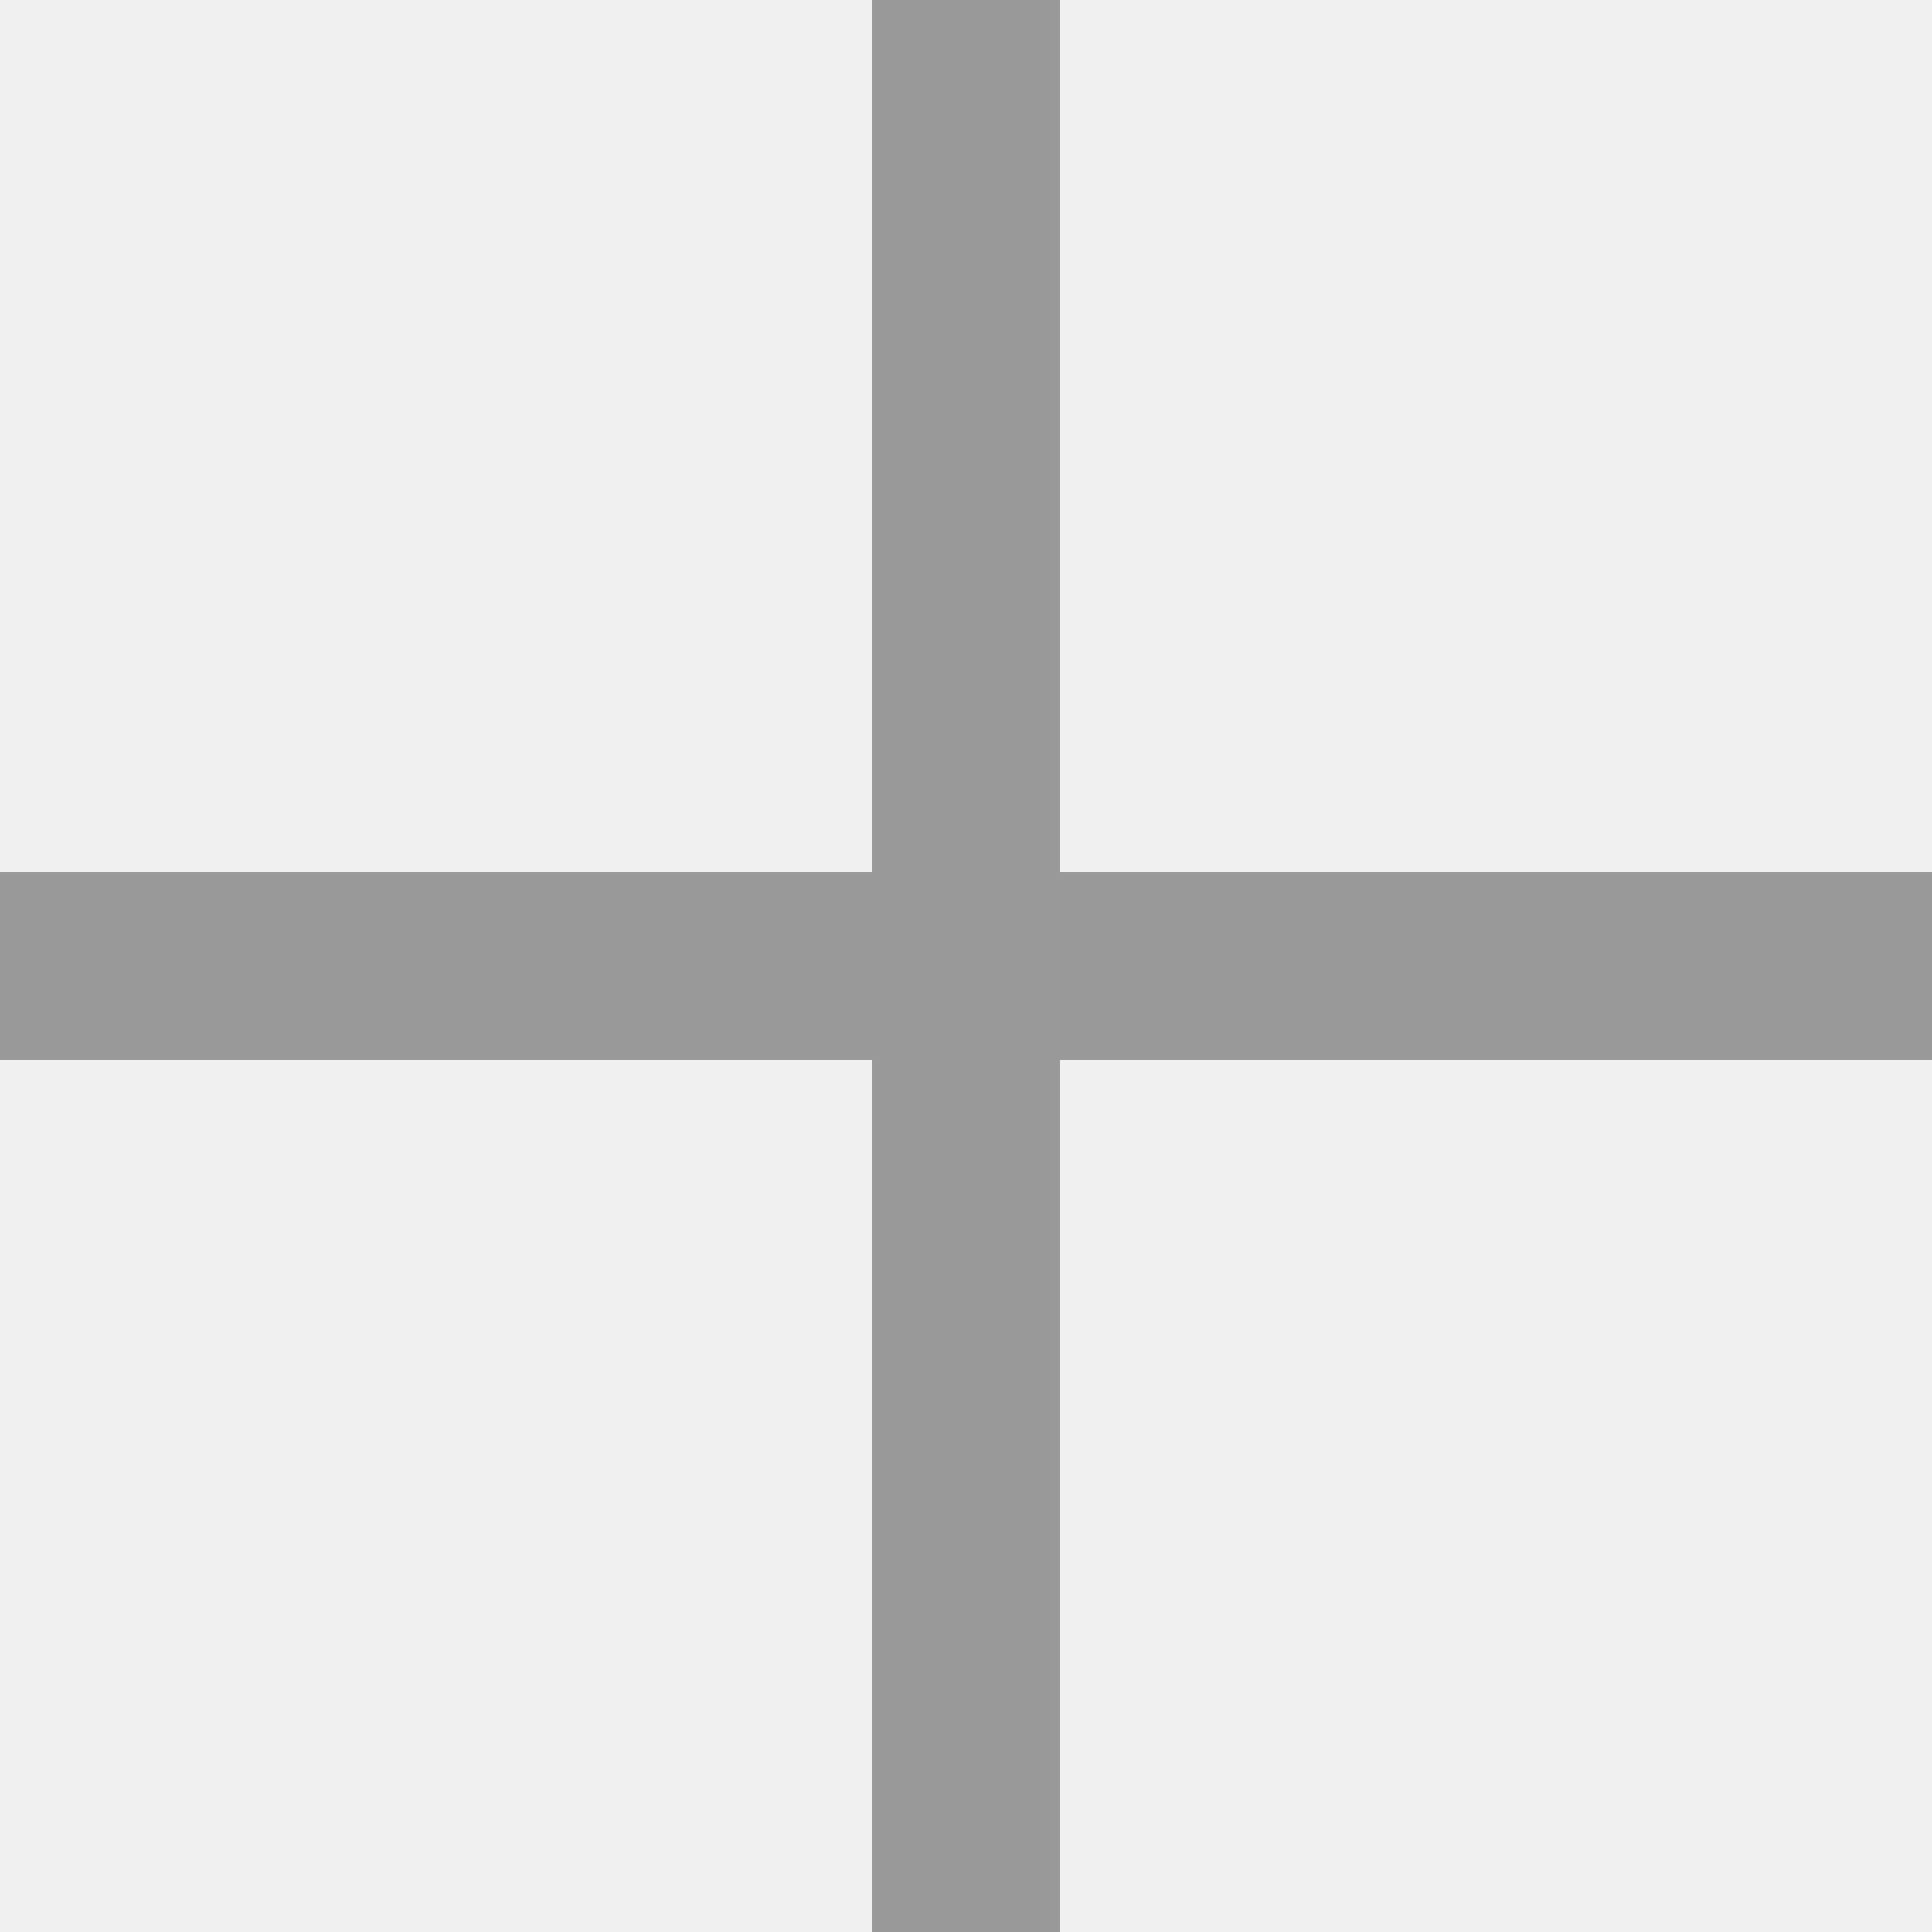
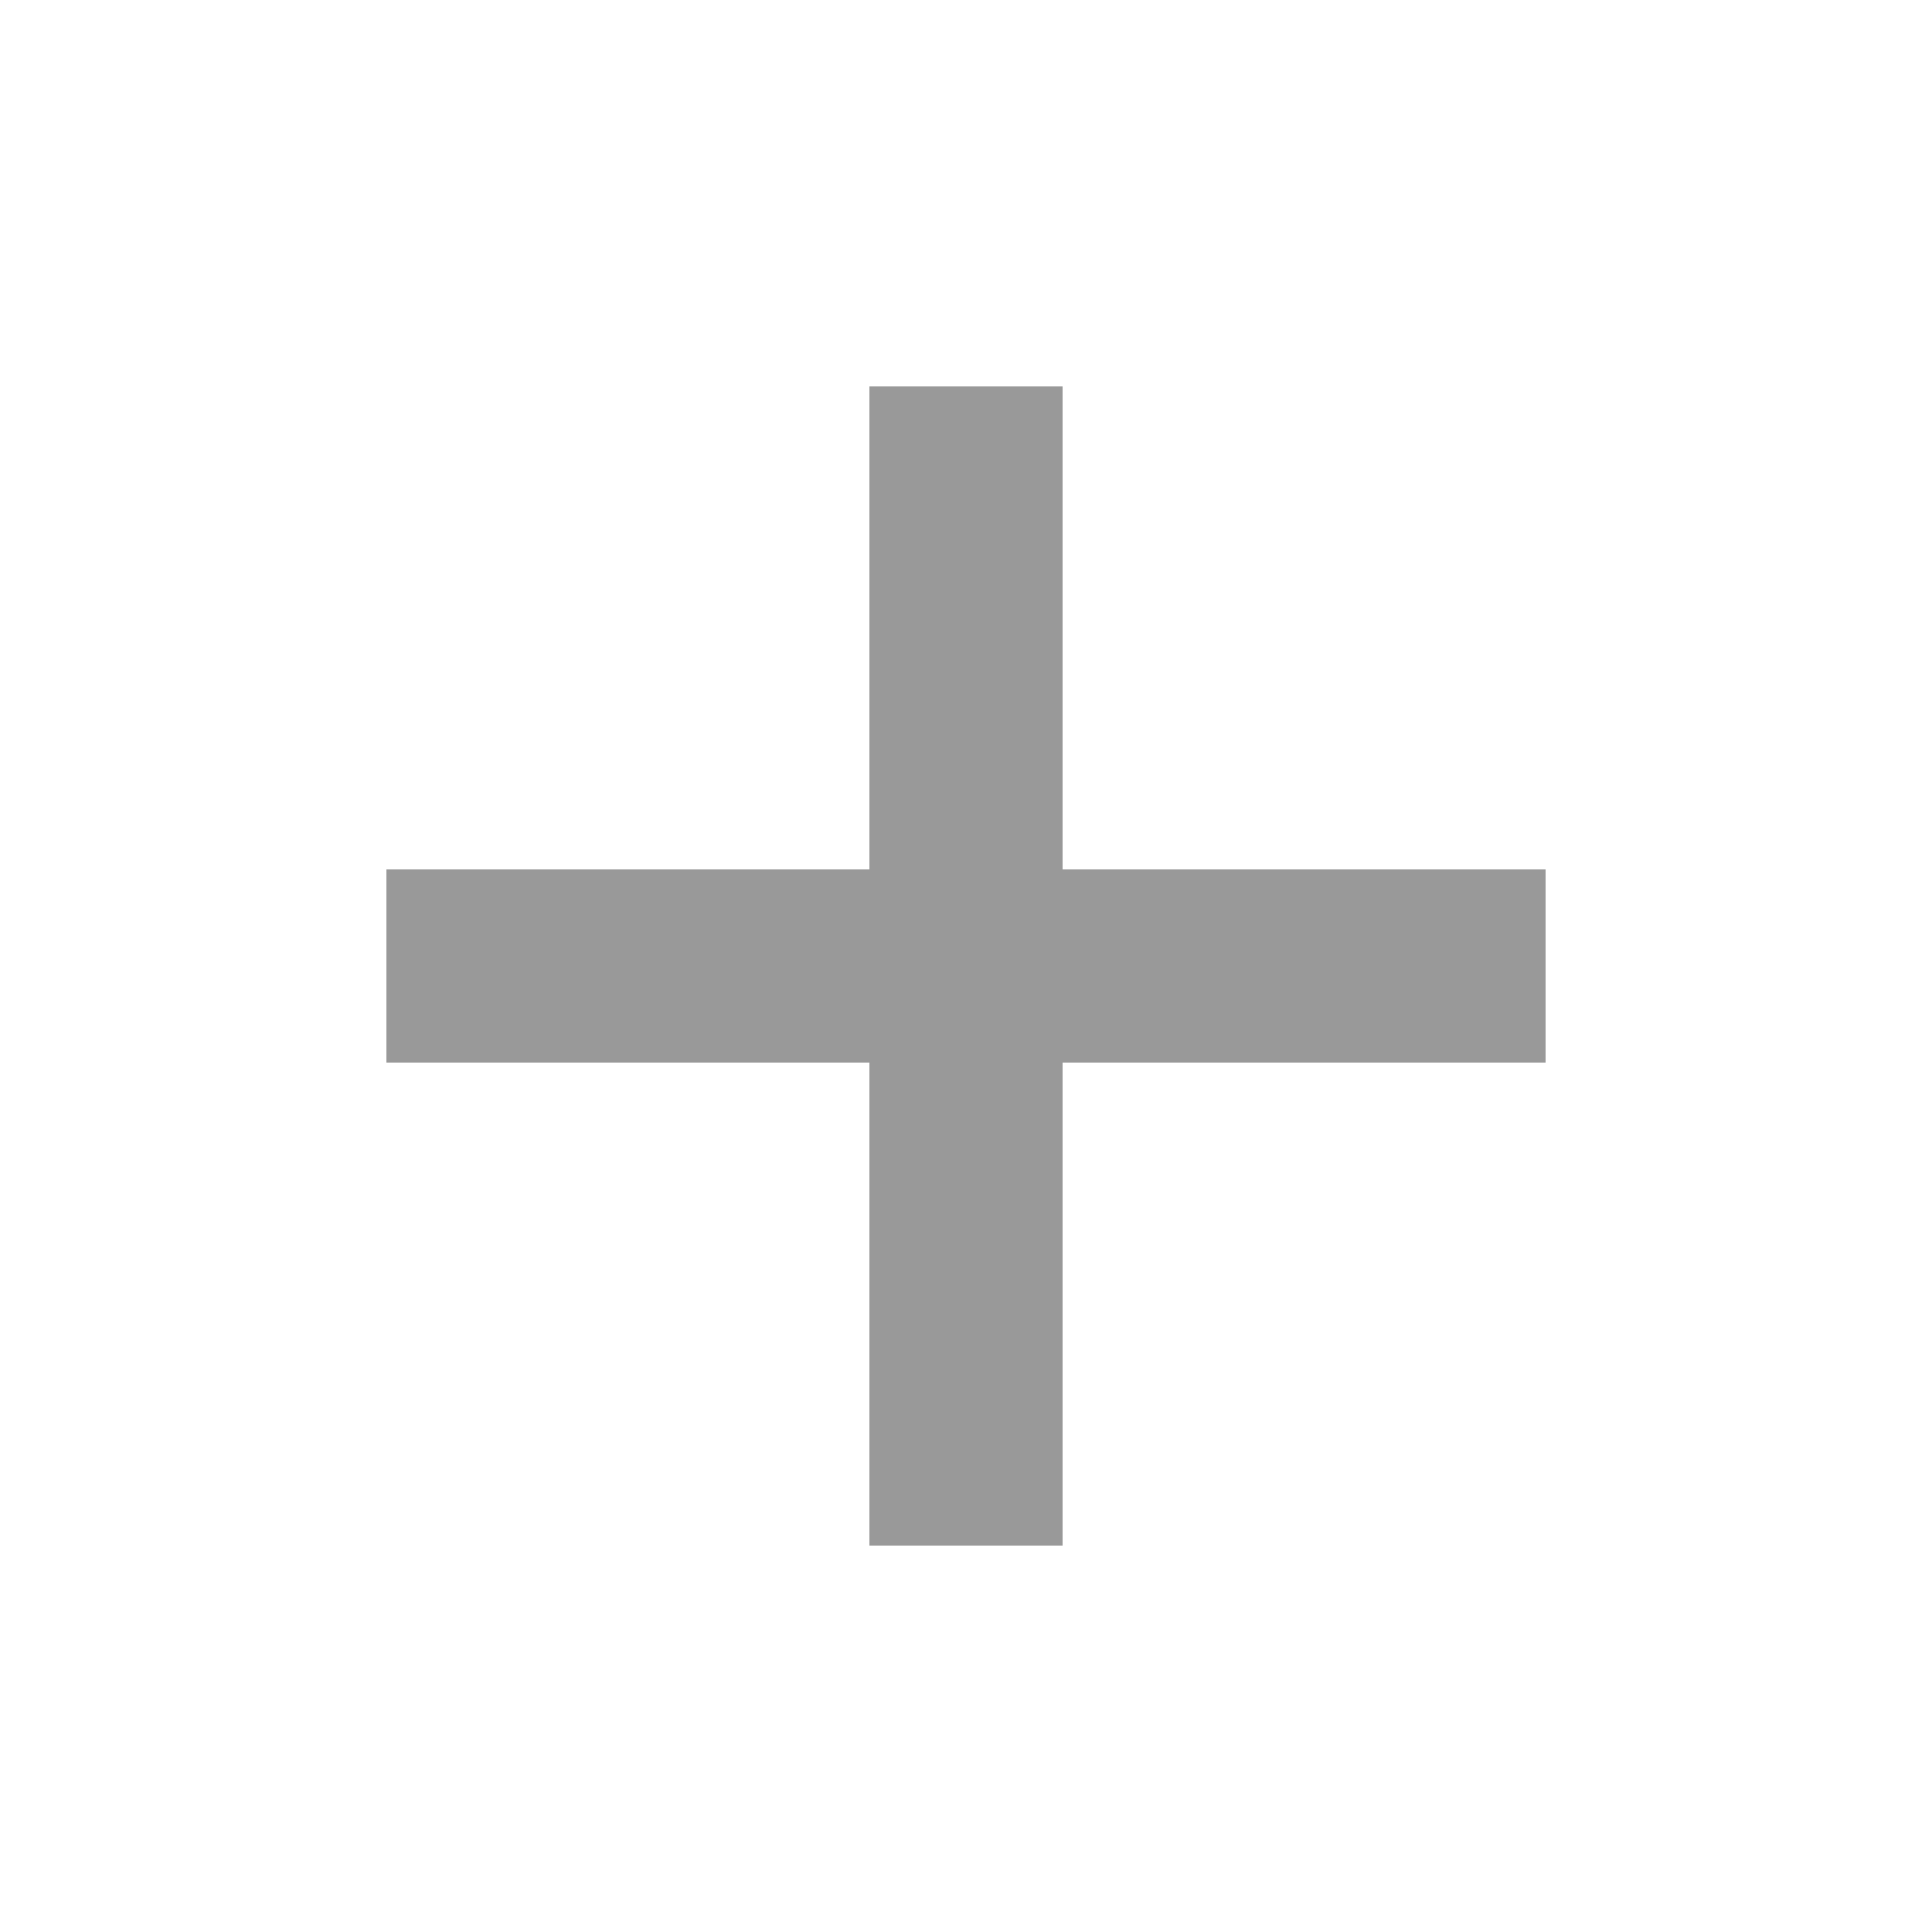
<svg xmlns="http://www.w3.org/2000/svg" width="100px" height="100px" viewBox="0 0 100 100" version="1.1">
  <defs />
  <g id="t7-d3-tree-diagram__icon-plus" stroke="none" stroke-width="1" fill="none" fill-rule="evenodd">
-     <path d="M45.161,54.839 L0,54.839 L0,45.161 L45.161,45.161 L45.161,0 L54.839,0 L54.839,45.161 L100,45.161 L100,54.839 L54.839,54.839 L54.839,100 L45.161,100 L45.161,54.839 Z" fill="#999999" />
+     <g>
+       <rect id="Rectangle-3" fill="#FFFFFF" x="0" y="0" width="100" height="100" />
+       <rect id="Rectangle-8" fill="#999999" x="45" y="20" width="10" height="60" />
+       <rect id="Path" fill="#999999" x="20" y="45" width="60" height="10" />
+     </g>
  </g>
</svg>
